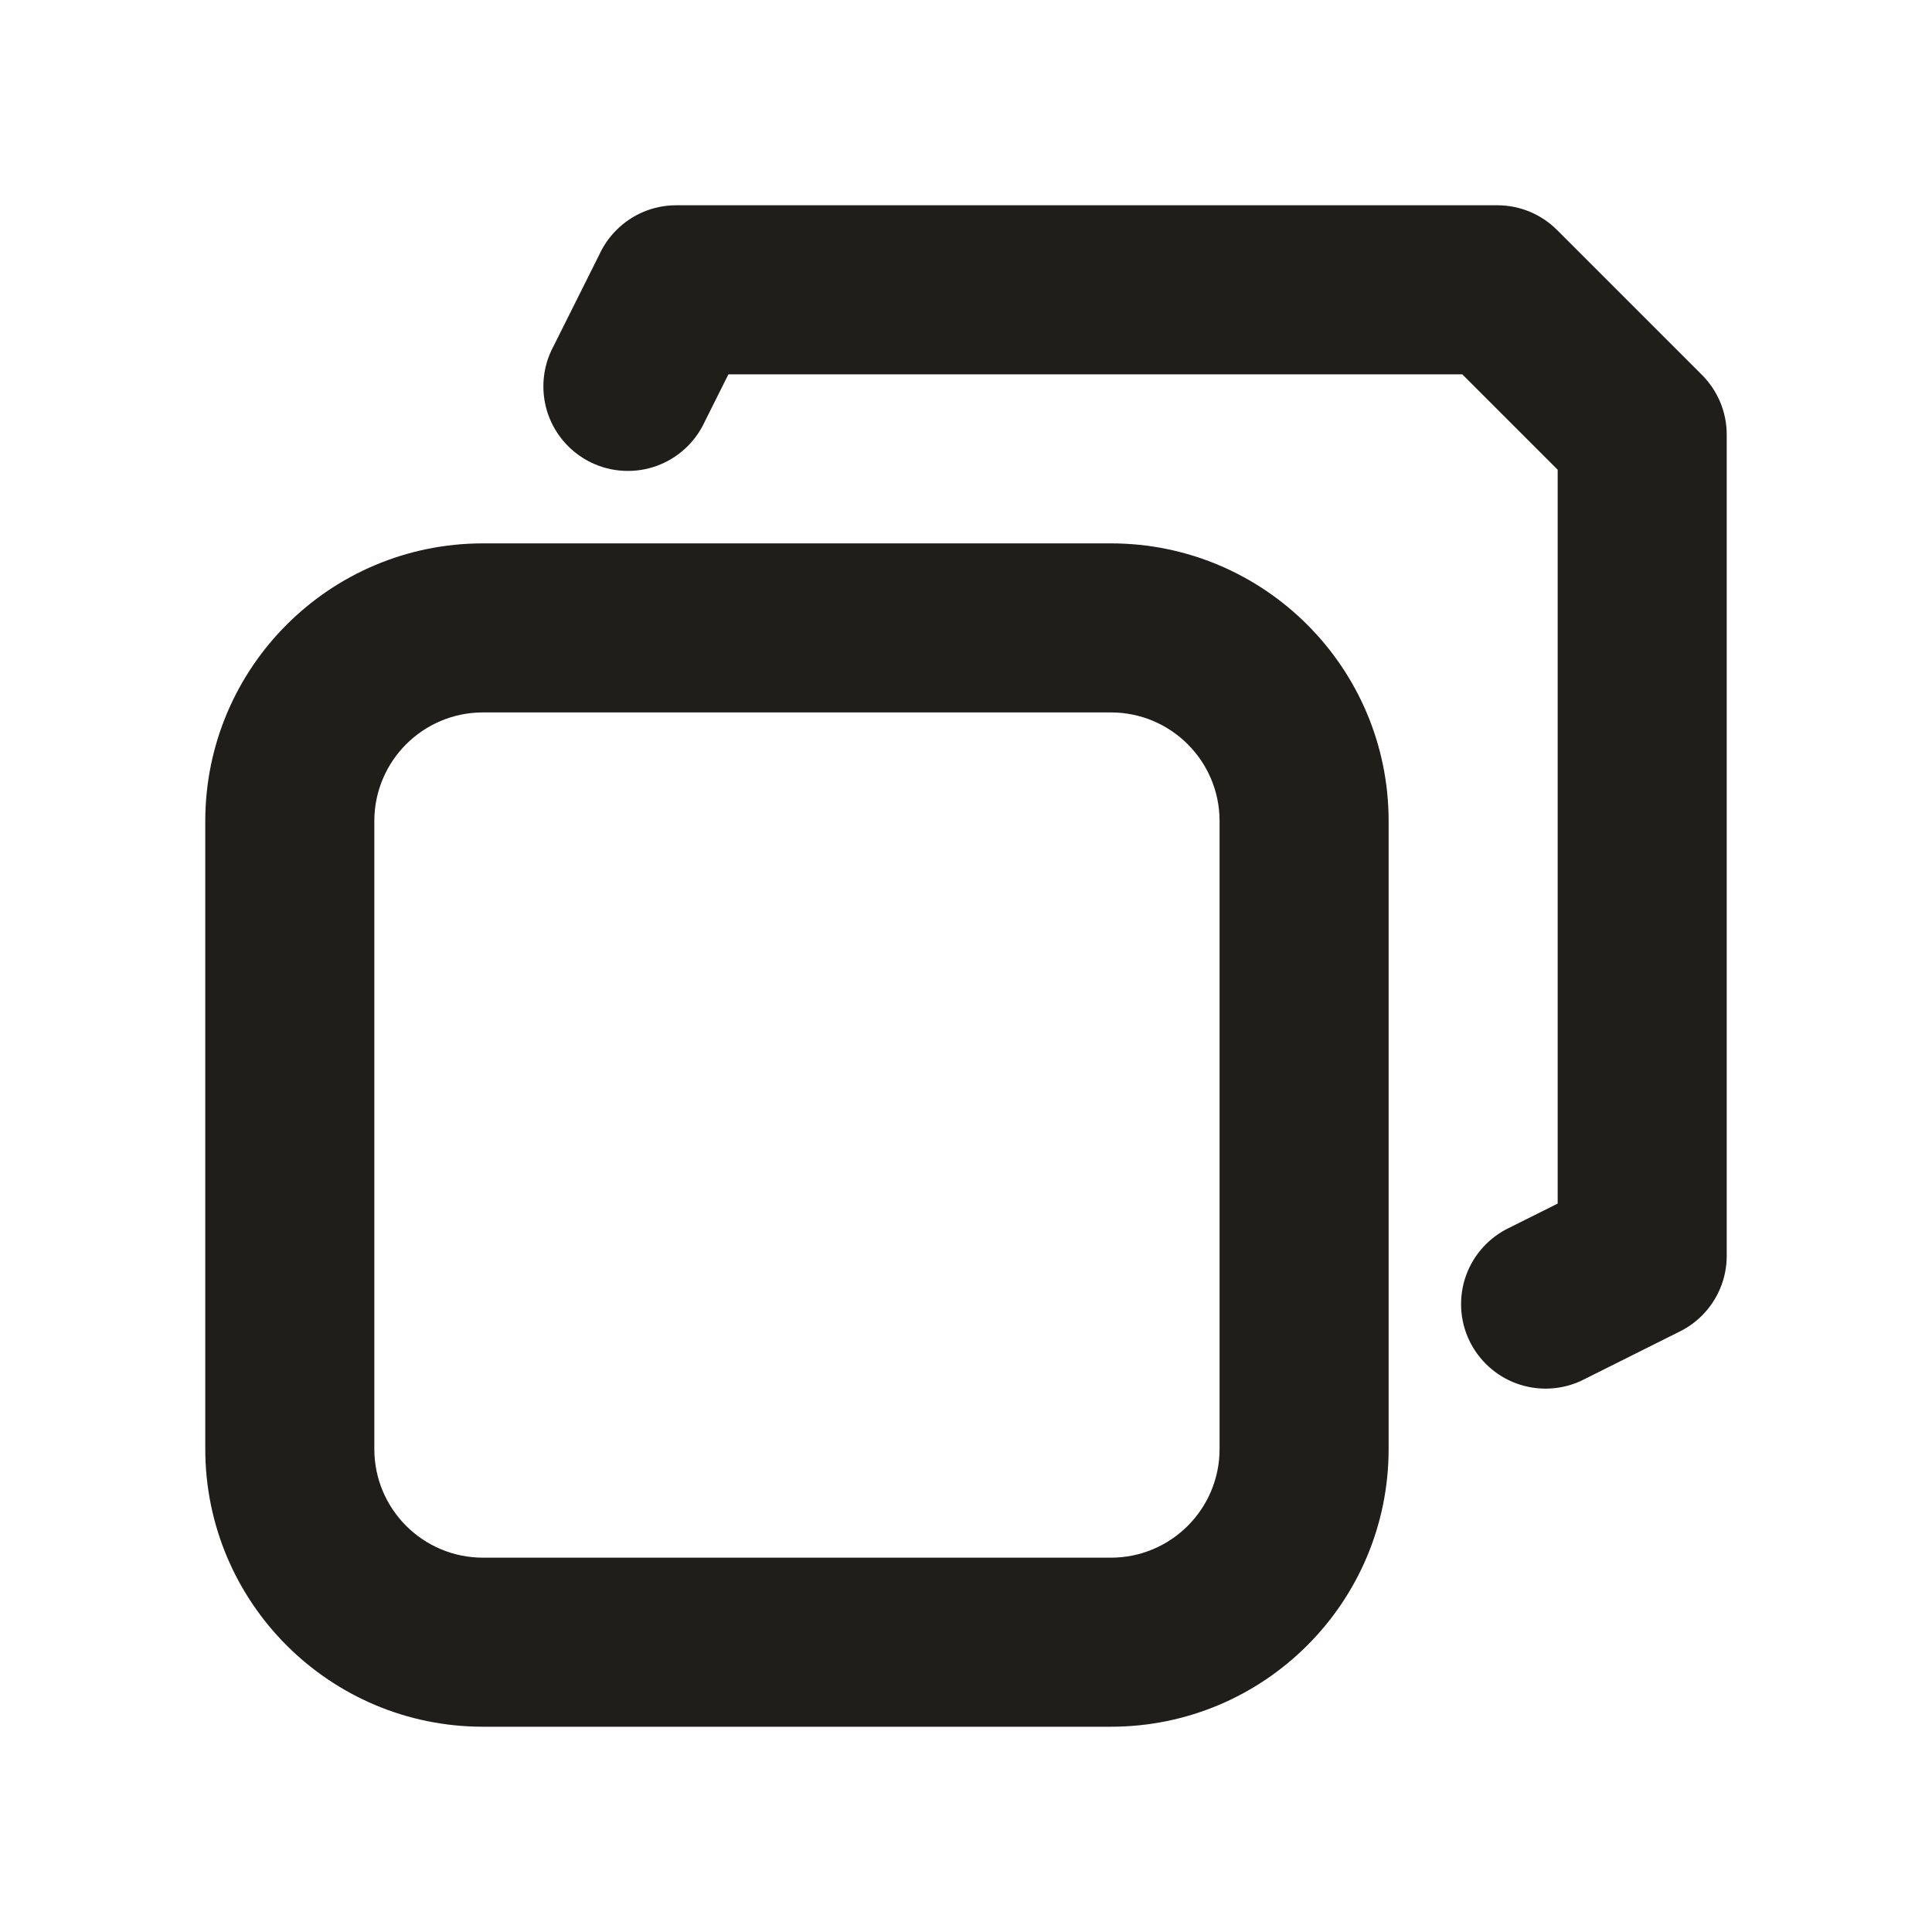
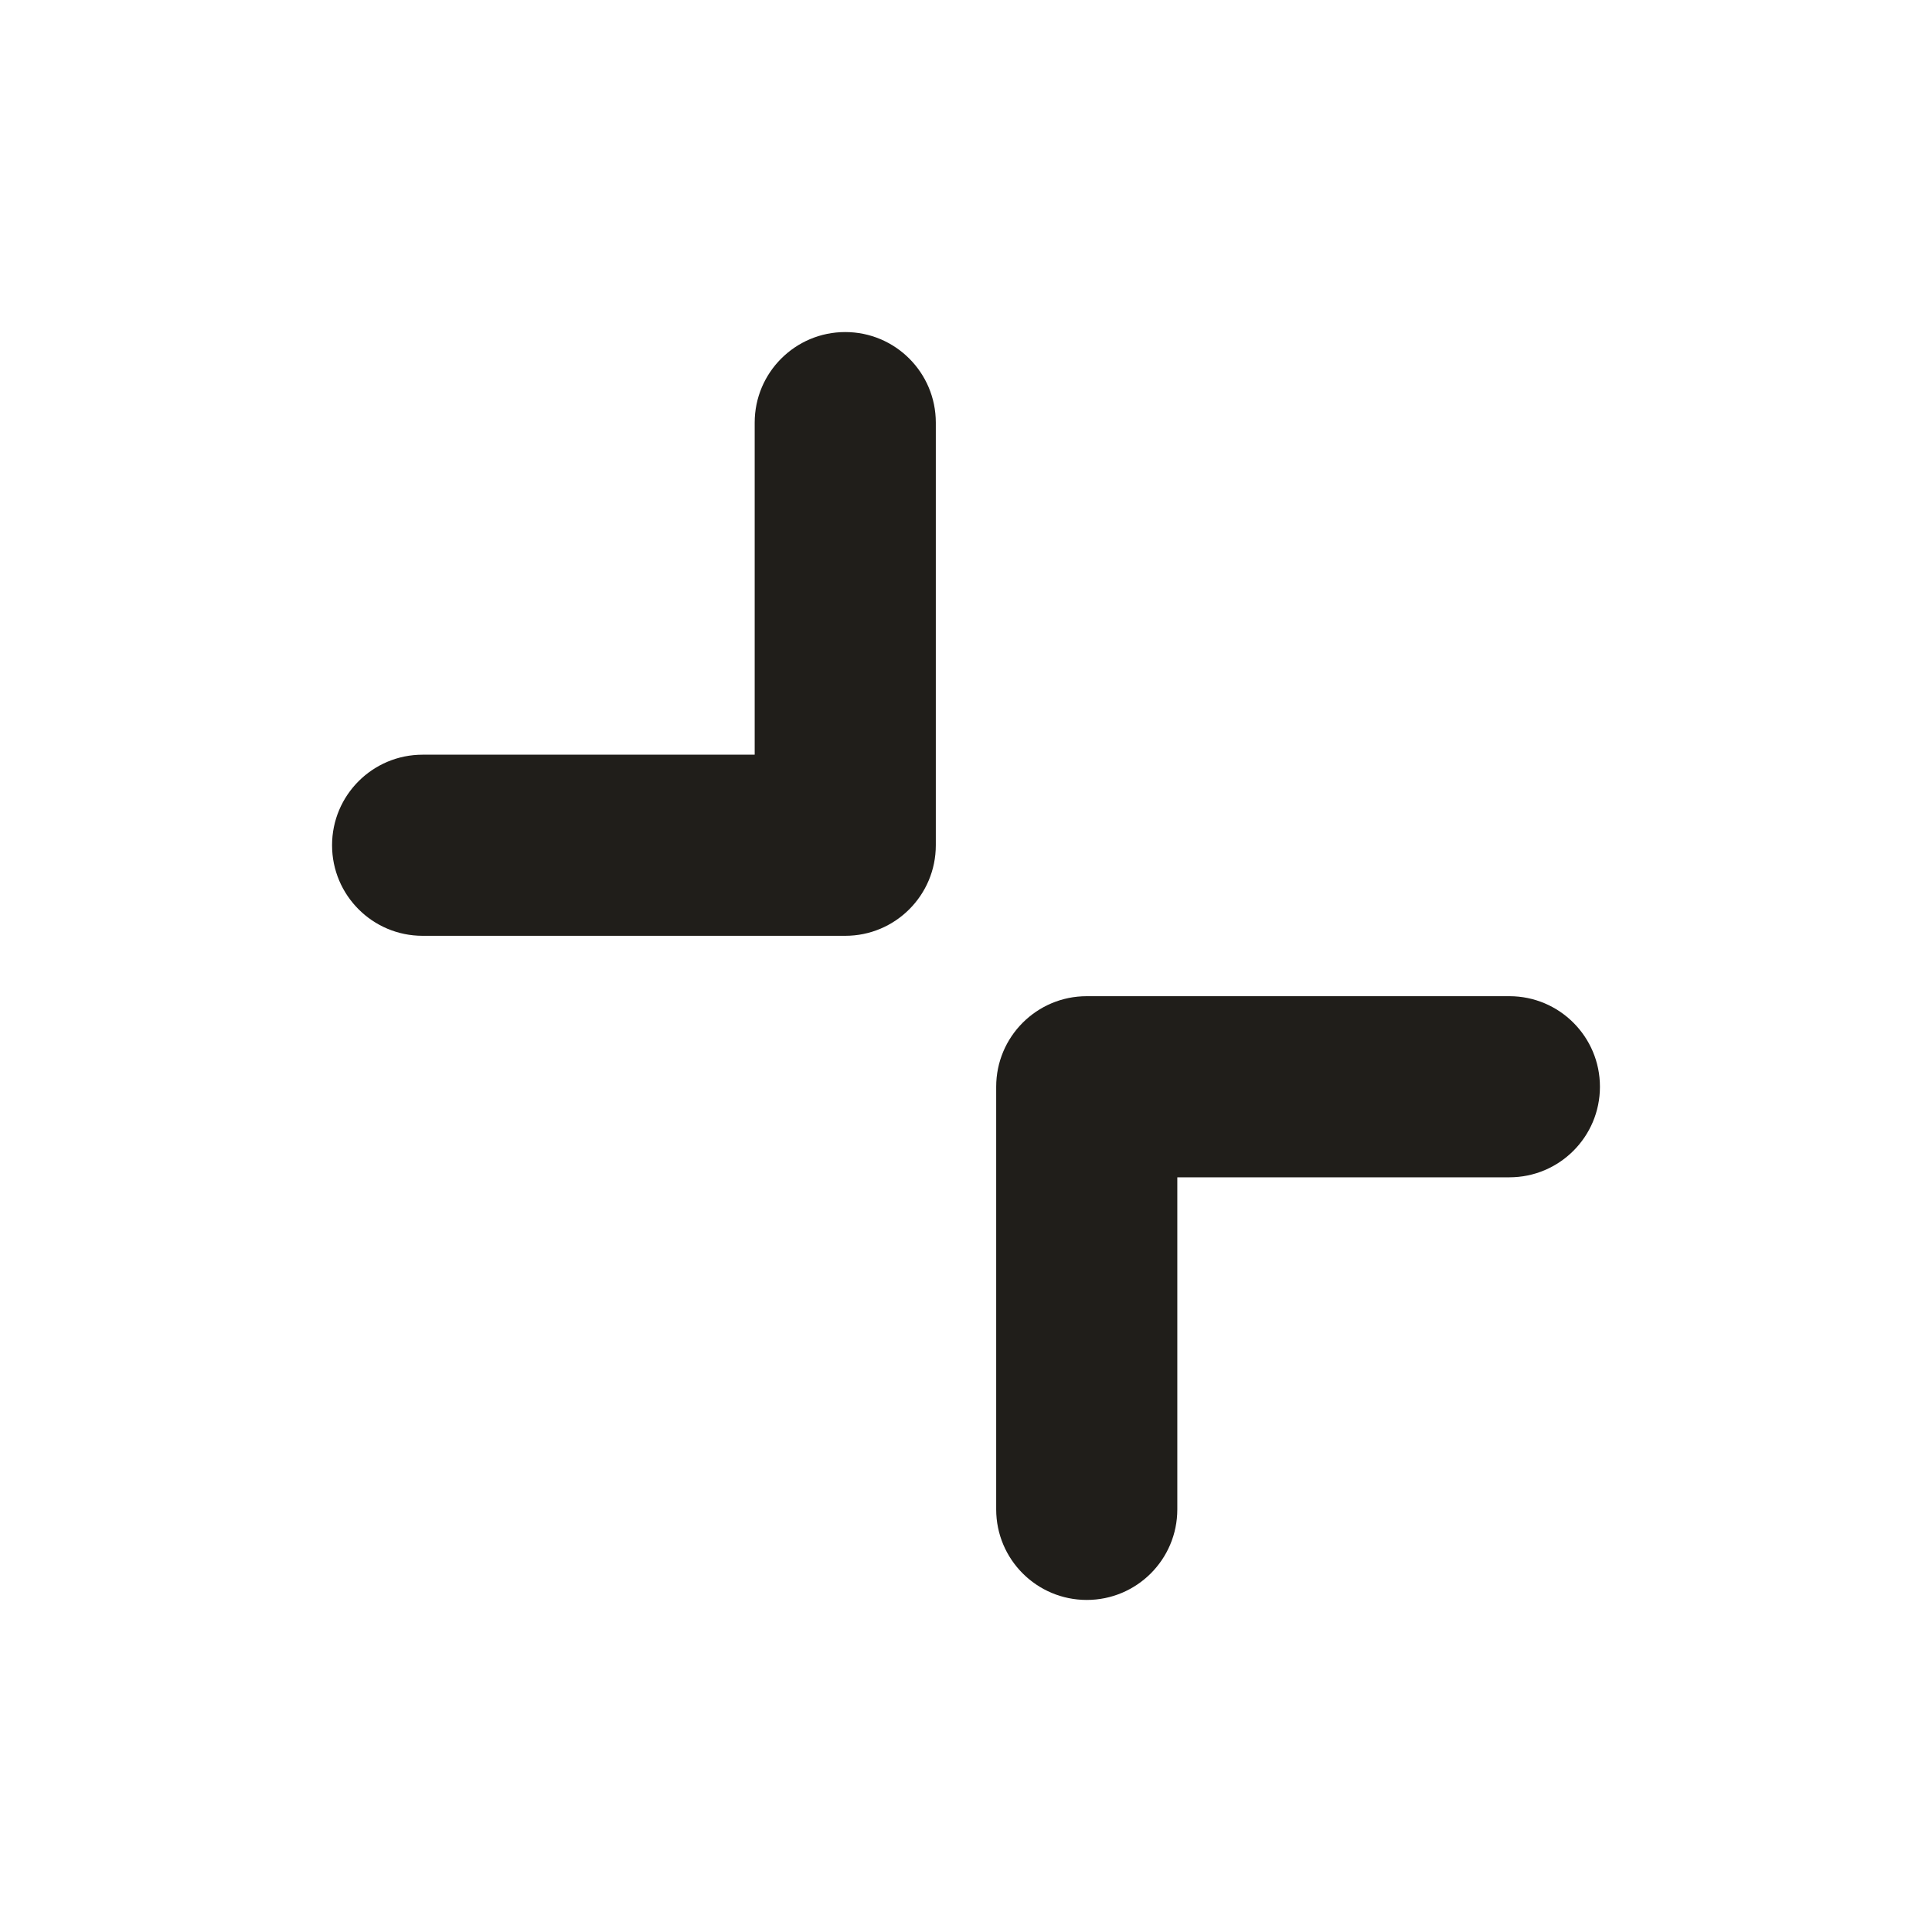
<svg xmlns="http://www.w3.org/2000/svg" width="16" height="16" viewBox="0 0 16 16">
-   <path d="M4 4.5H9.2A2.3 2.3 0 0 1 11.5 6.8V12A2.3 2.3 0 0 1 9.2 14.3H4A2.3 2.3 0 0 1 1.7 12V6.8A2.3 2.3 0 0 1 4 4.5ZM4 5.9A0.9 0.9 0 0 0 3.1 6.8V12A0.9 0.9 0 0 0 4 12.9H9.2A0.9 0.9 0 0 0 10.1 12V6.8A0.9 0.9 0 0 0 9.2 5.9ZM4.574 2.887 L4.974 2.087 L6.226 2.713 L5.826 3.513ZM5.6 1.7 L12.4 1.7 L12.4 3.1 L5.6 3.1ZM12.895 1.905 L14.095 3.105 L13.105 4.095 L11.905 2.895ZM14.3 3.6 L14.3 10.4 L12.9 10.4 L12.9 3.6ZM13.913 11.026 L13.113 11.426 L12.487 10.174 L13.287 9.774ZM5.9 3.2A0.7 0.7 0 1 1 4.5 3.2A0.7 0.7 0 1 1 5.9 3.2ZM6.3 2.4A0.7 0.7 0 1 1 4.9 2.4A0.7 0.7 0 1 1 6.3 2.4ZM13.1 2.4A0.7 0.7 0 1 1 11.7 2.4A0.7 0.7 0 1 1 13.1 2.4ZM14.3 3.6A0.7 0.7 0 1 1 12.9 3.6A0.7 0.7 0 1 1 14.3 3.6ZM14.3 10.4A0.7 0.7 0 1 1 12.9 10.4A0.7 0.7 0 1 1 14.3 10.4ZM13.5 10.8A0.7 0.7 0 1 1 12.1 10.8A0.7 0.7 0 1 1 13.5 10.8Z" fill="#201E1A" />
+   <path d="M3.5 6.25 L7 6.25 L7 7.75 L3.5 7.75ZM6.25 7 L6.25 3.5 L7.75 3.5 L7.75 7ZM4.25 7A0.75 0.75 0 1 1 2.75 7A0.75 0.75 0 1 1 4.25 7ZM7.75 7A0.75 0.75 0 1 1 6.25 7A0.75 0.75 0 1 1 7.75 7ZM7.75 3.5A0.75 0.75 0 1 1 6.25 3.5A0.75 0.75 0 1 1 7.75 3.5ZM12.5 9.75 L9 9.75 L9 8.25 L12.5 8.25ZM9.75 9 L9.75 12.5 L8.25 12.5 L8.25 9ZM13.25 9A0.75 0.75 0 1 1 11.75 9A0.75 0.75 0 1 1 13.25 9ZM9.75 9A0.75 0.75 0 1 1 8.25 9A0.75 0.75 0 1 1 9.75 9ZM9.75 12.5A0.75 0.75 0 1 1 8.25 12.5A0.75 0.75 0 1 1 9.75 12.5Z" fill="#201E1A" />
</svg>
